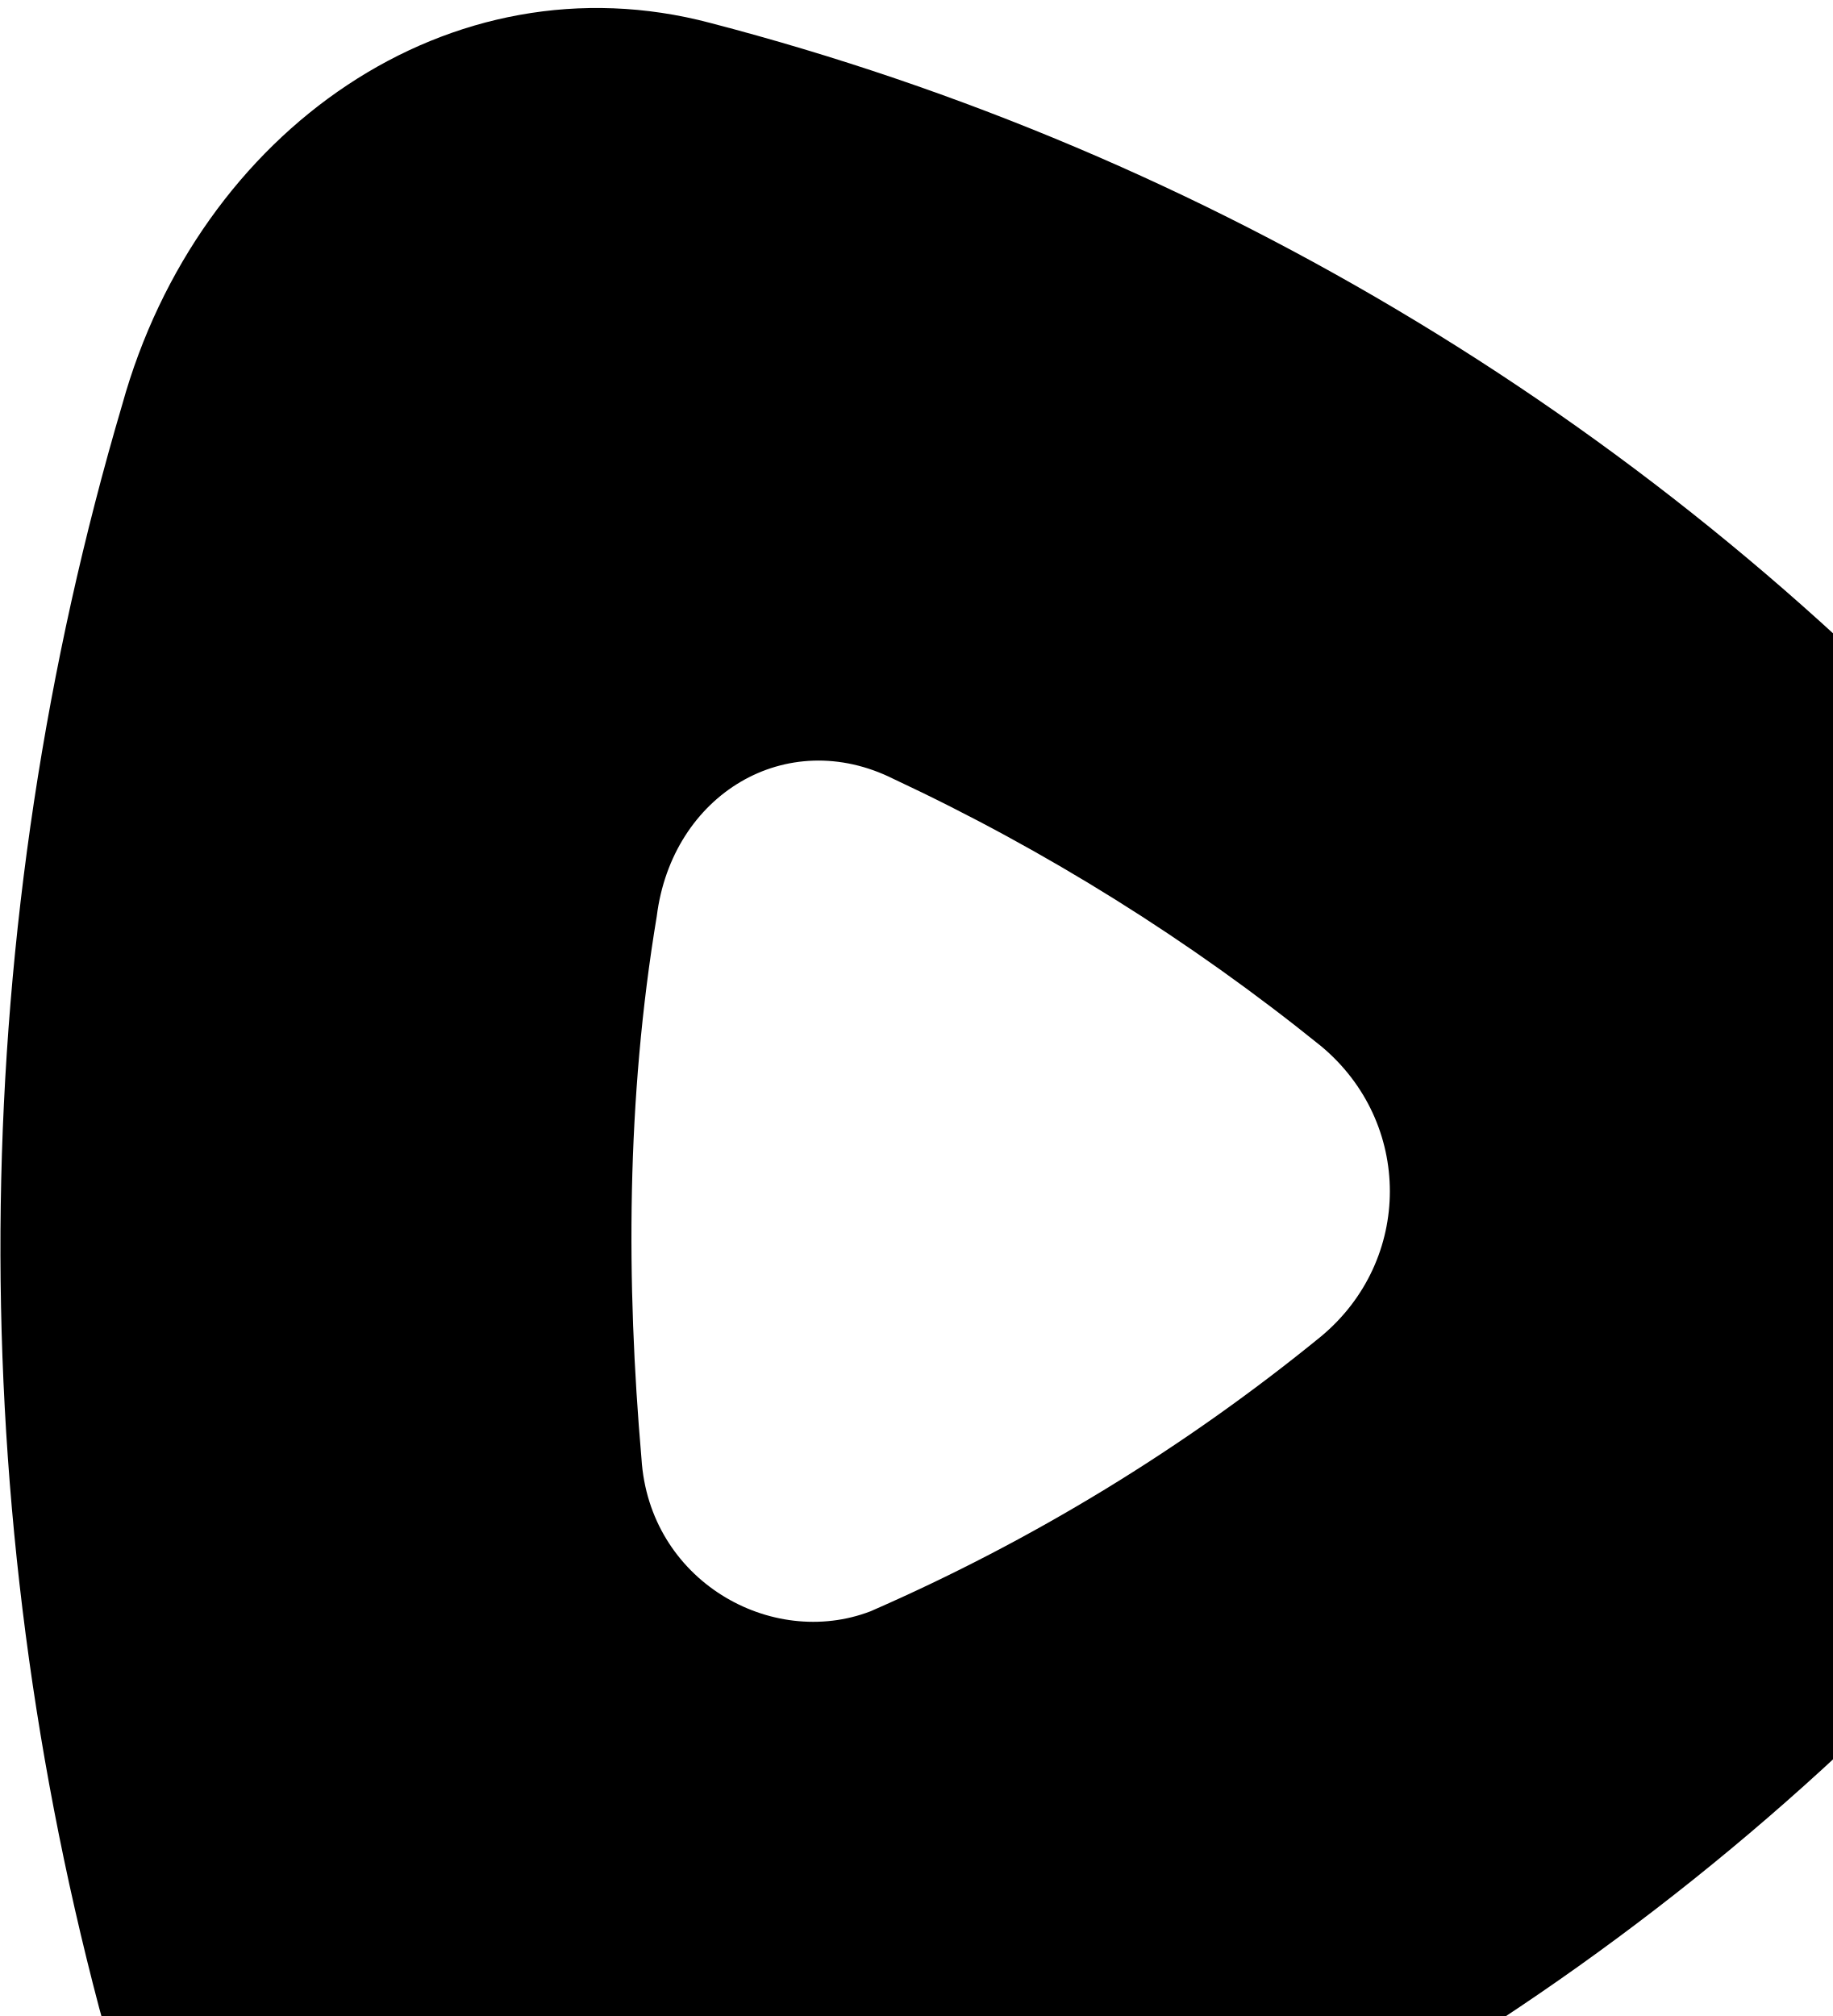
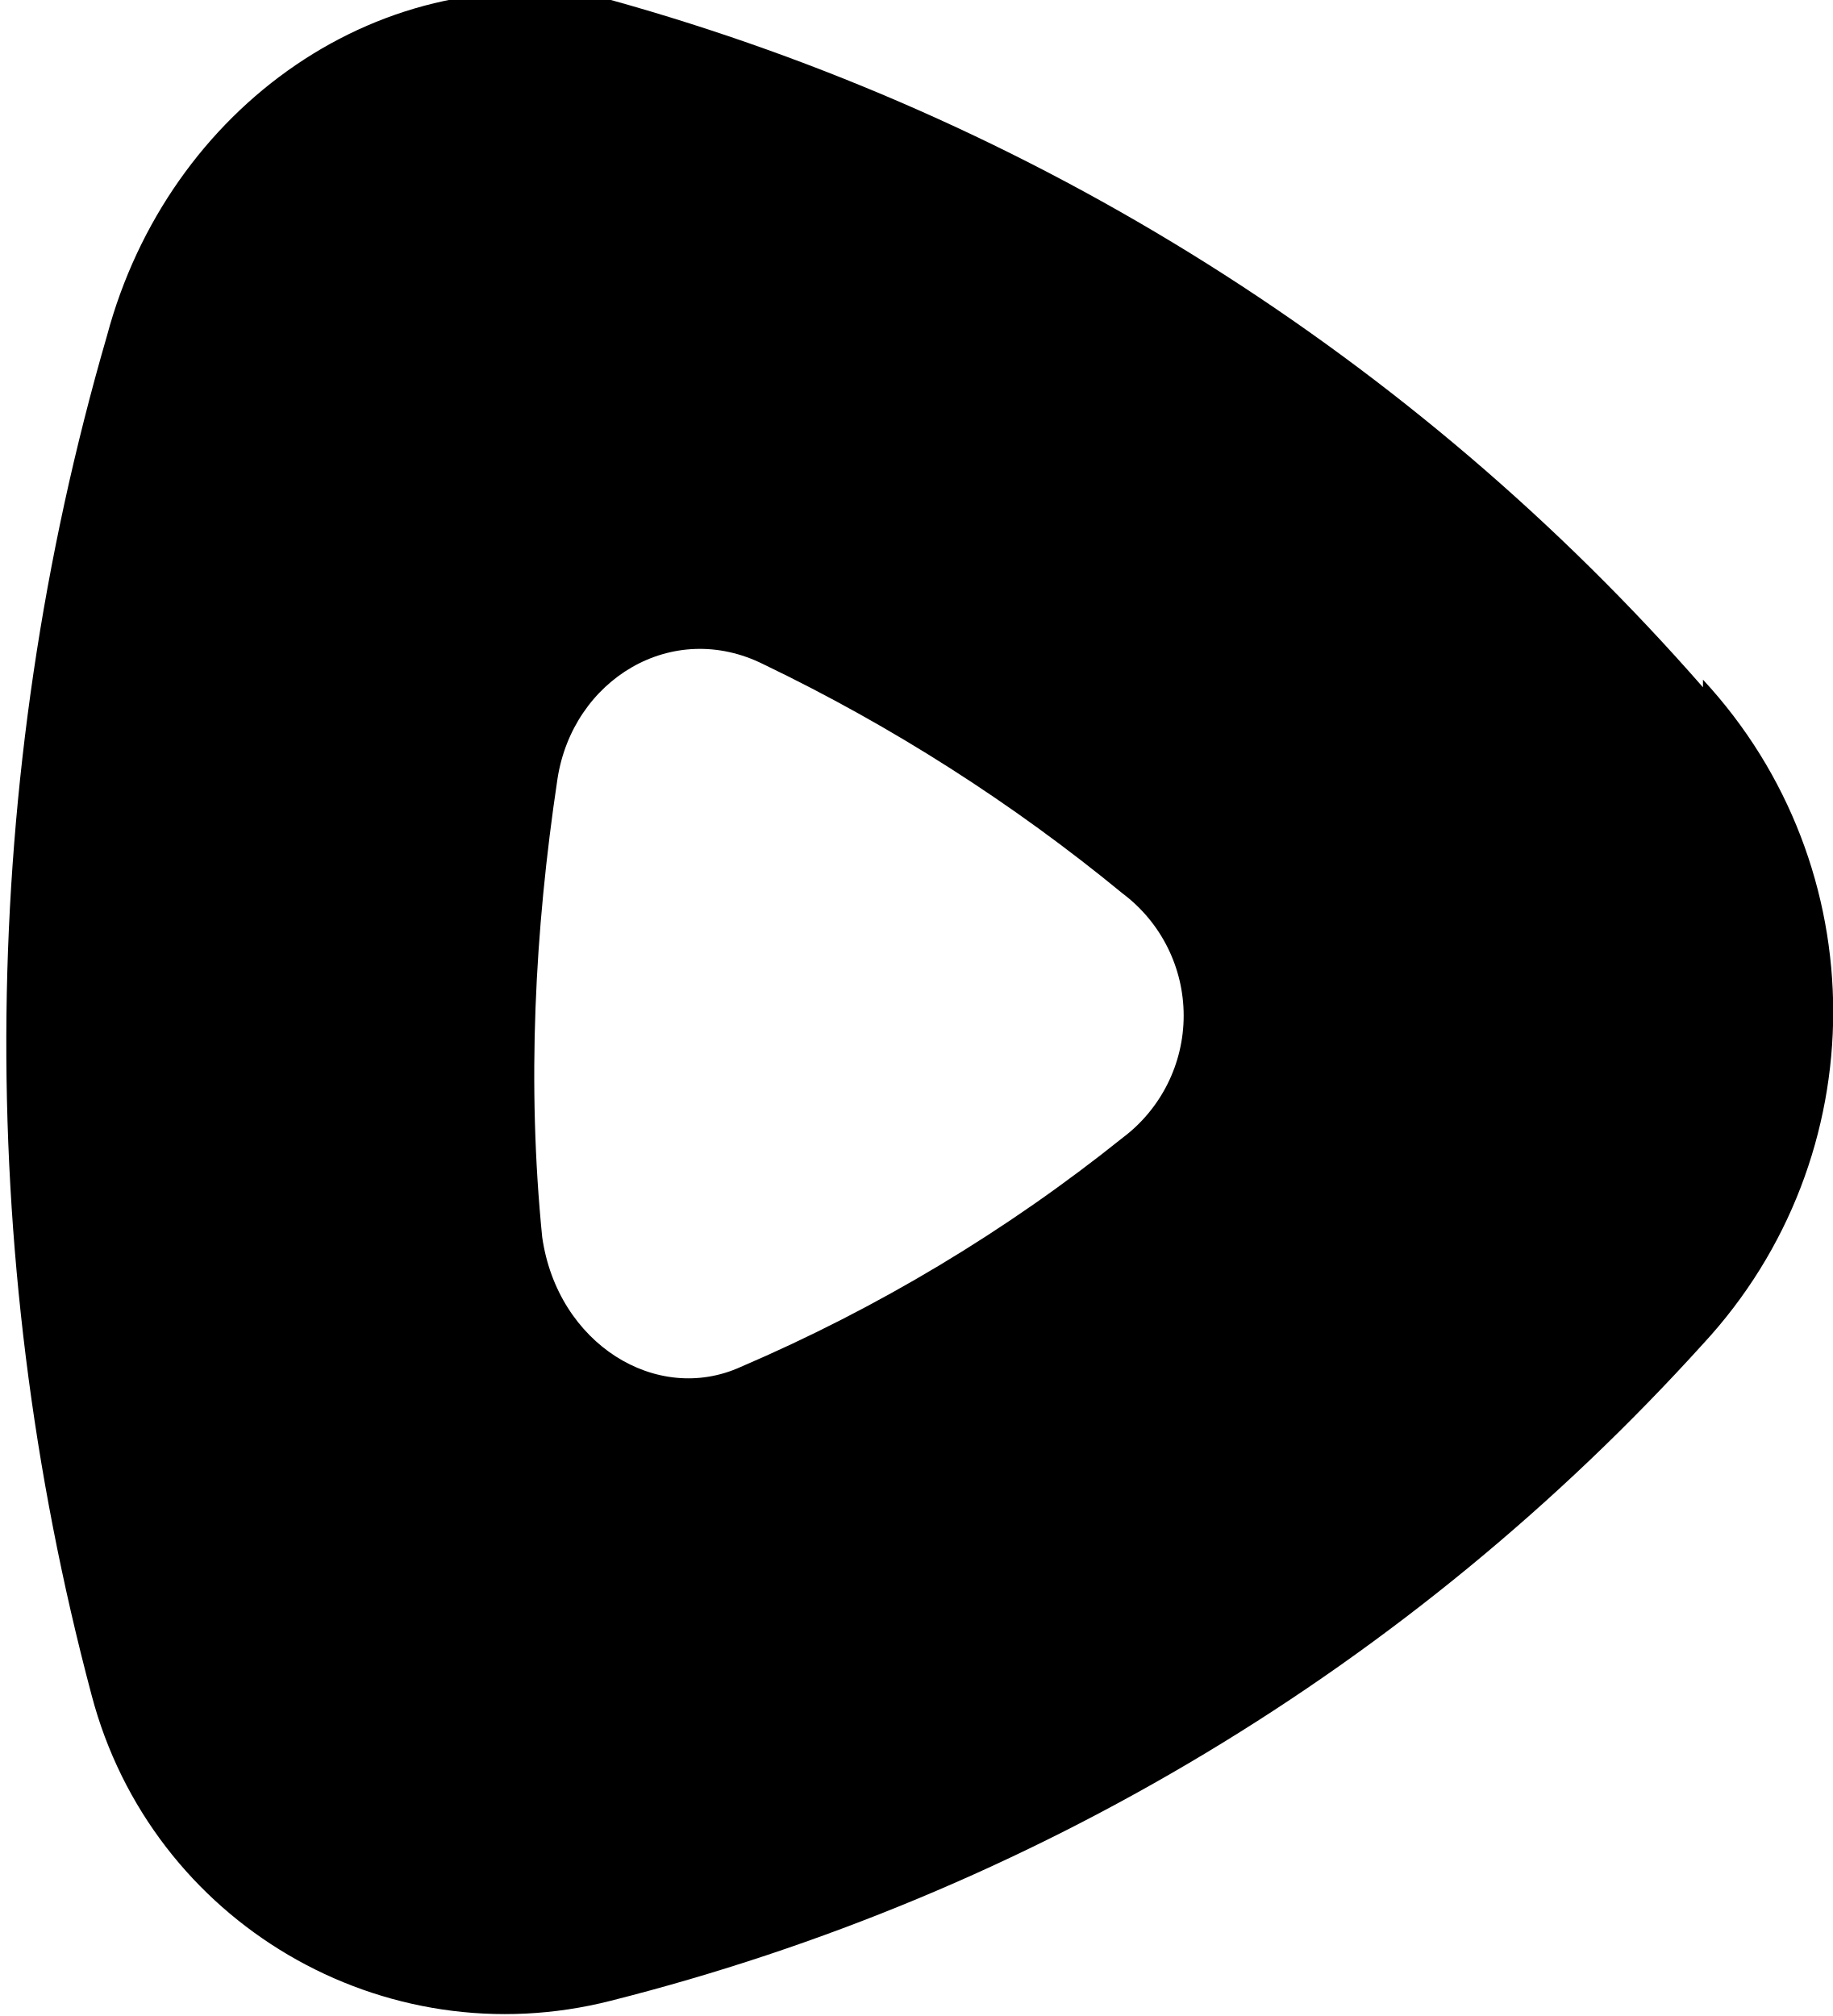
<svg xmlns="http://www.w3.org/2000/svg" width="24" height="26.4" fill="none">
-   <path fill="#85c742" d="M17.3 17.5c1.2-1 1.2-2.8 0-3.8a27.4 27.4 0 0 0-5.6-3.5c-1.4-.7-2.9.2-3.1 1.8-.4 2.4-.4 4.8-.2 7.1.1 1.6 1.7 2.5 3 2a25.4 25.4 0 0 0 5.9-3.6zm9-7a7.6 7.6 0 0 1 0 10.2A33.8 33.8 0 0 1 9.3 31a6.6 6.6 0 0 1-8-4.7 39 39 0 0 1 .3-21c1-3.6 4.3-5.9 7.7-5a34.8 34.8 0 0 1 17 10.3Z" style="fill:#000" />
+   <path fill="#85c742" d="M14.7 14.9a2 2 0 0 0 0-3.2 23.3 23.3 0 0 0-4.7-3c-1.2-.6-2.5.2-2.7 1.5-.3 2-.4 4-.2 6 .2 1.4 1.5 2.2 2.6 1.7a21.6 21.6 0 0 0 5-3zm7.6-6a6.4 6.4 0 0 1 0 8.7A28.8 28.8 0 0 1 8 26.2a5.6 5.6 0 0 1-6.8-4 33.2 33.2 0 0 1 .2-17.8C2.2 1.4 5-.6 8 0A29.5 29.5 0 0 1 22.3 9Z" style="fill:#000;stroke-width:.85" />
</svg>
